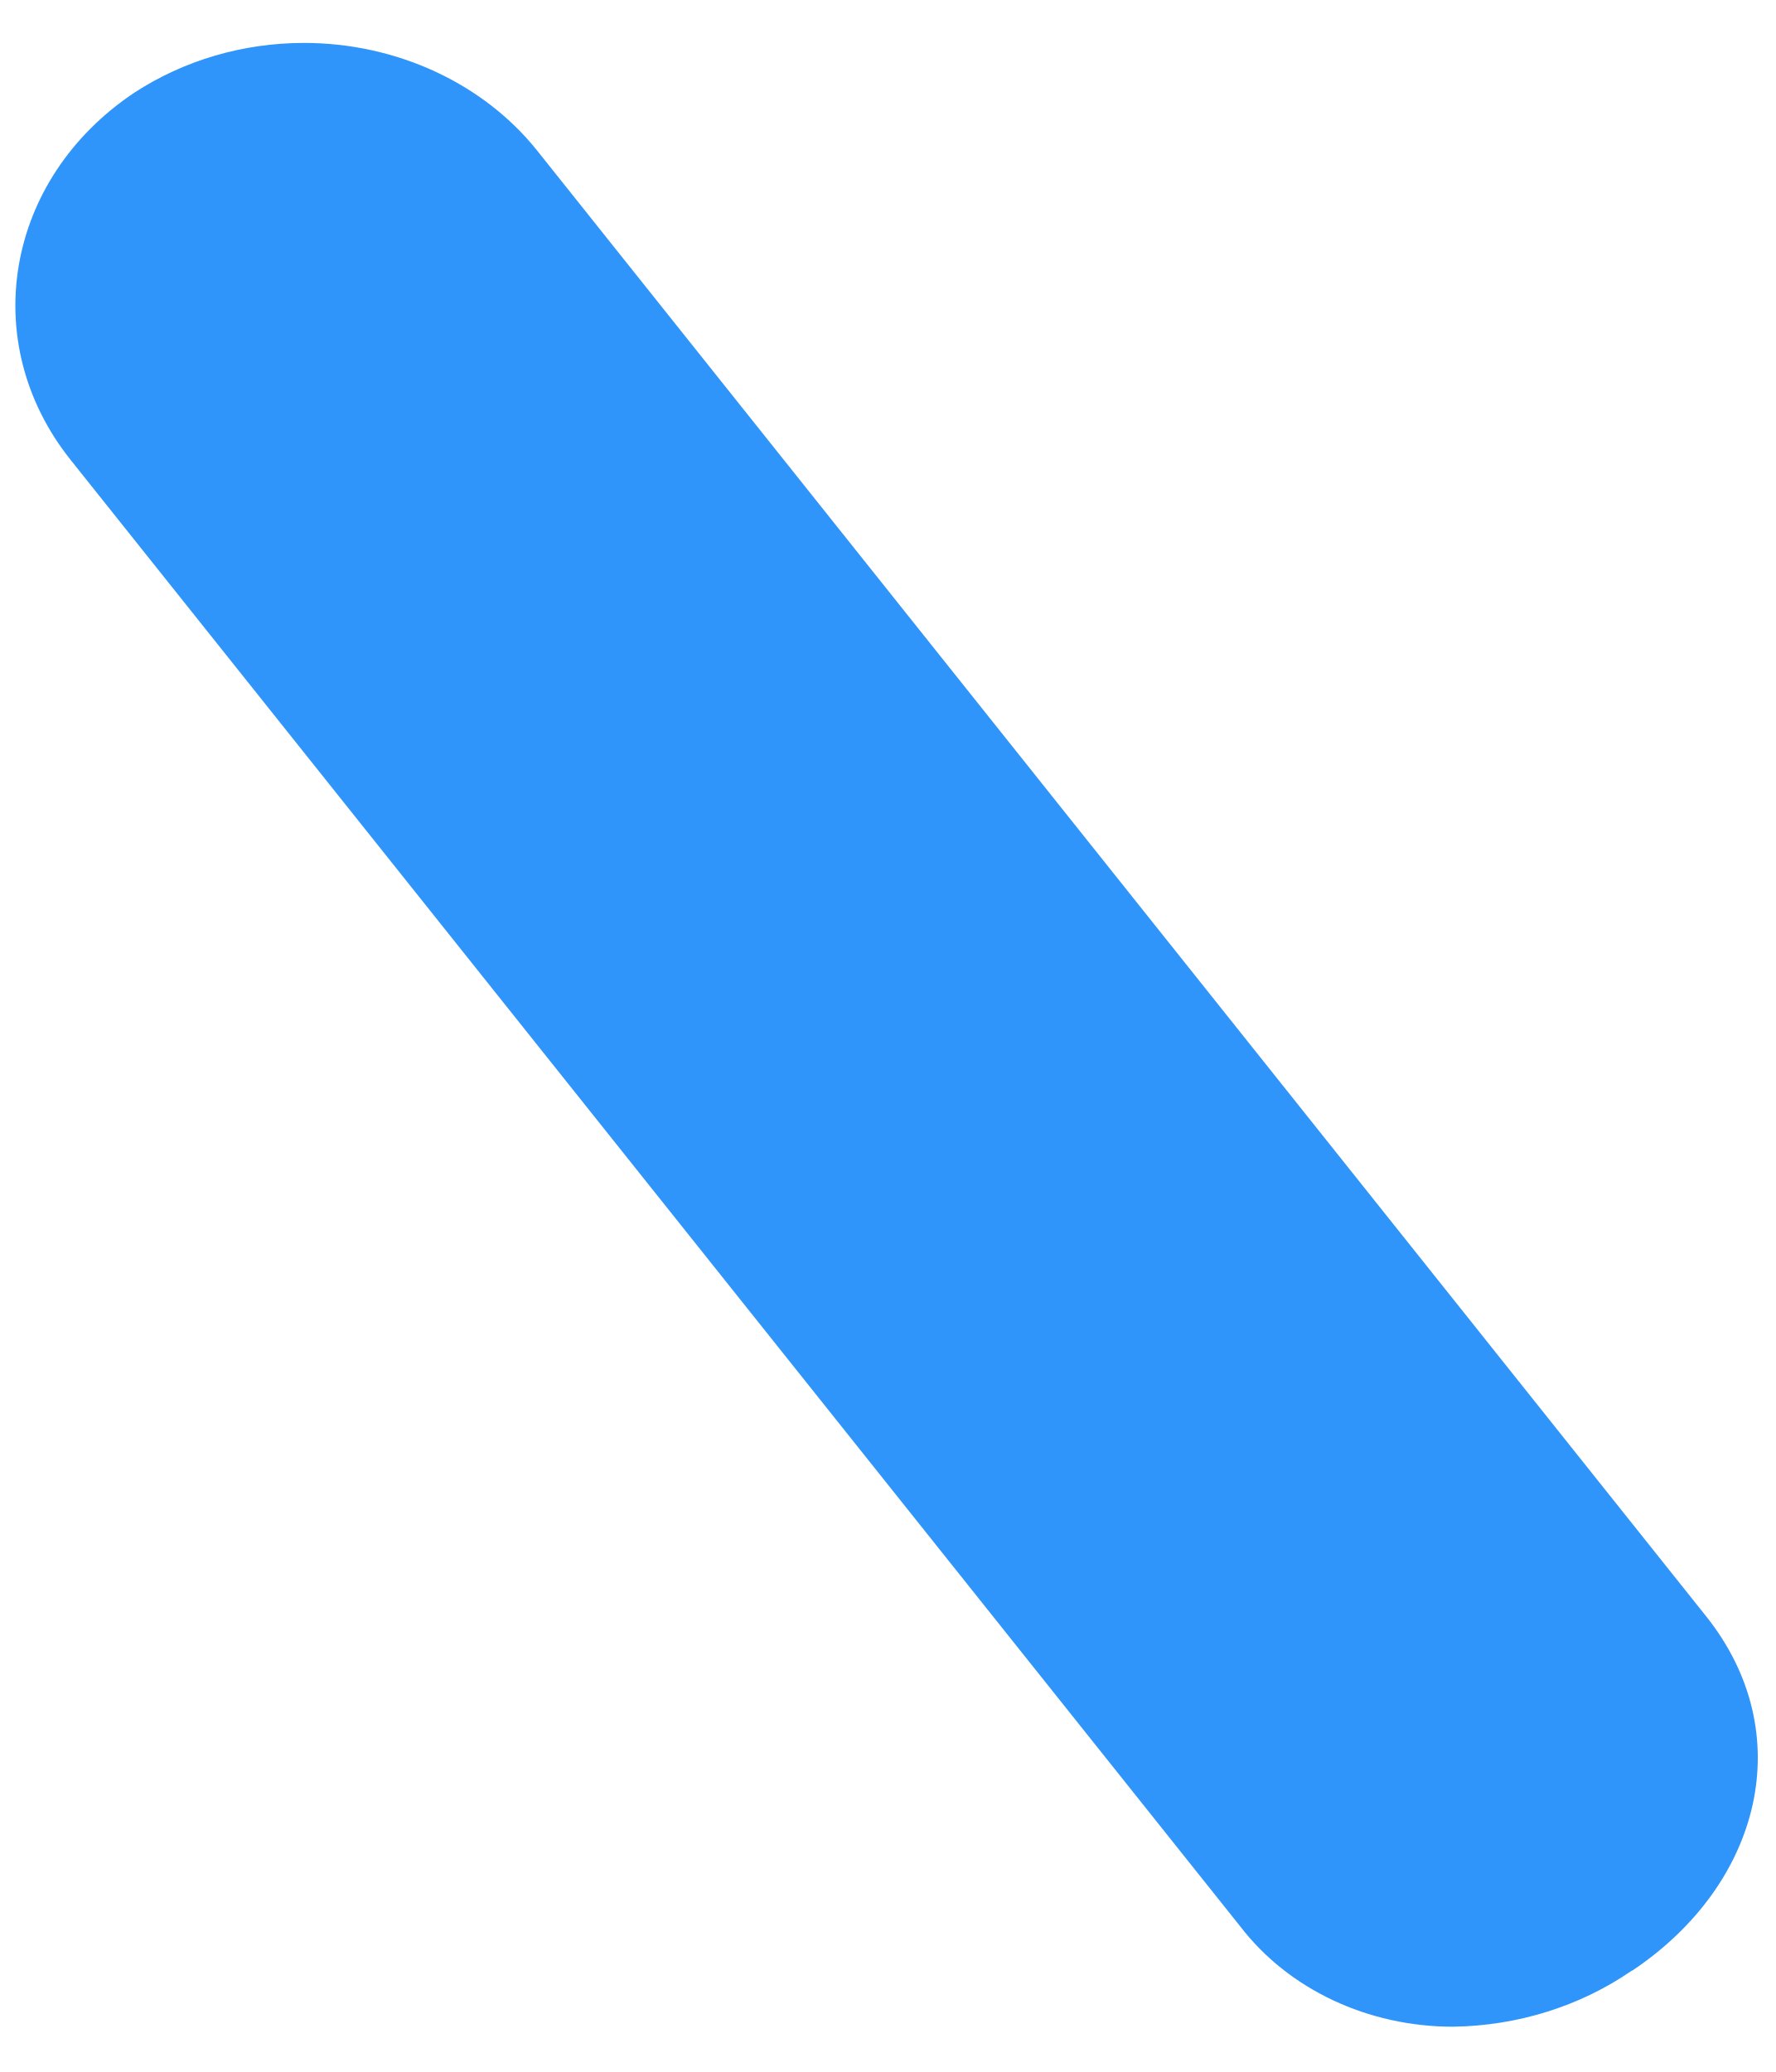
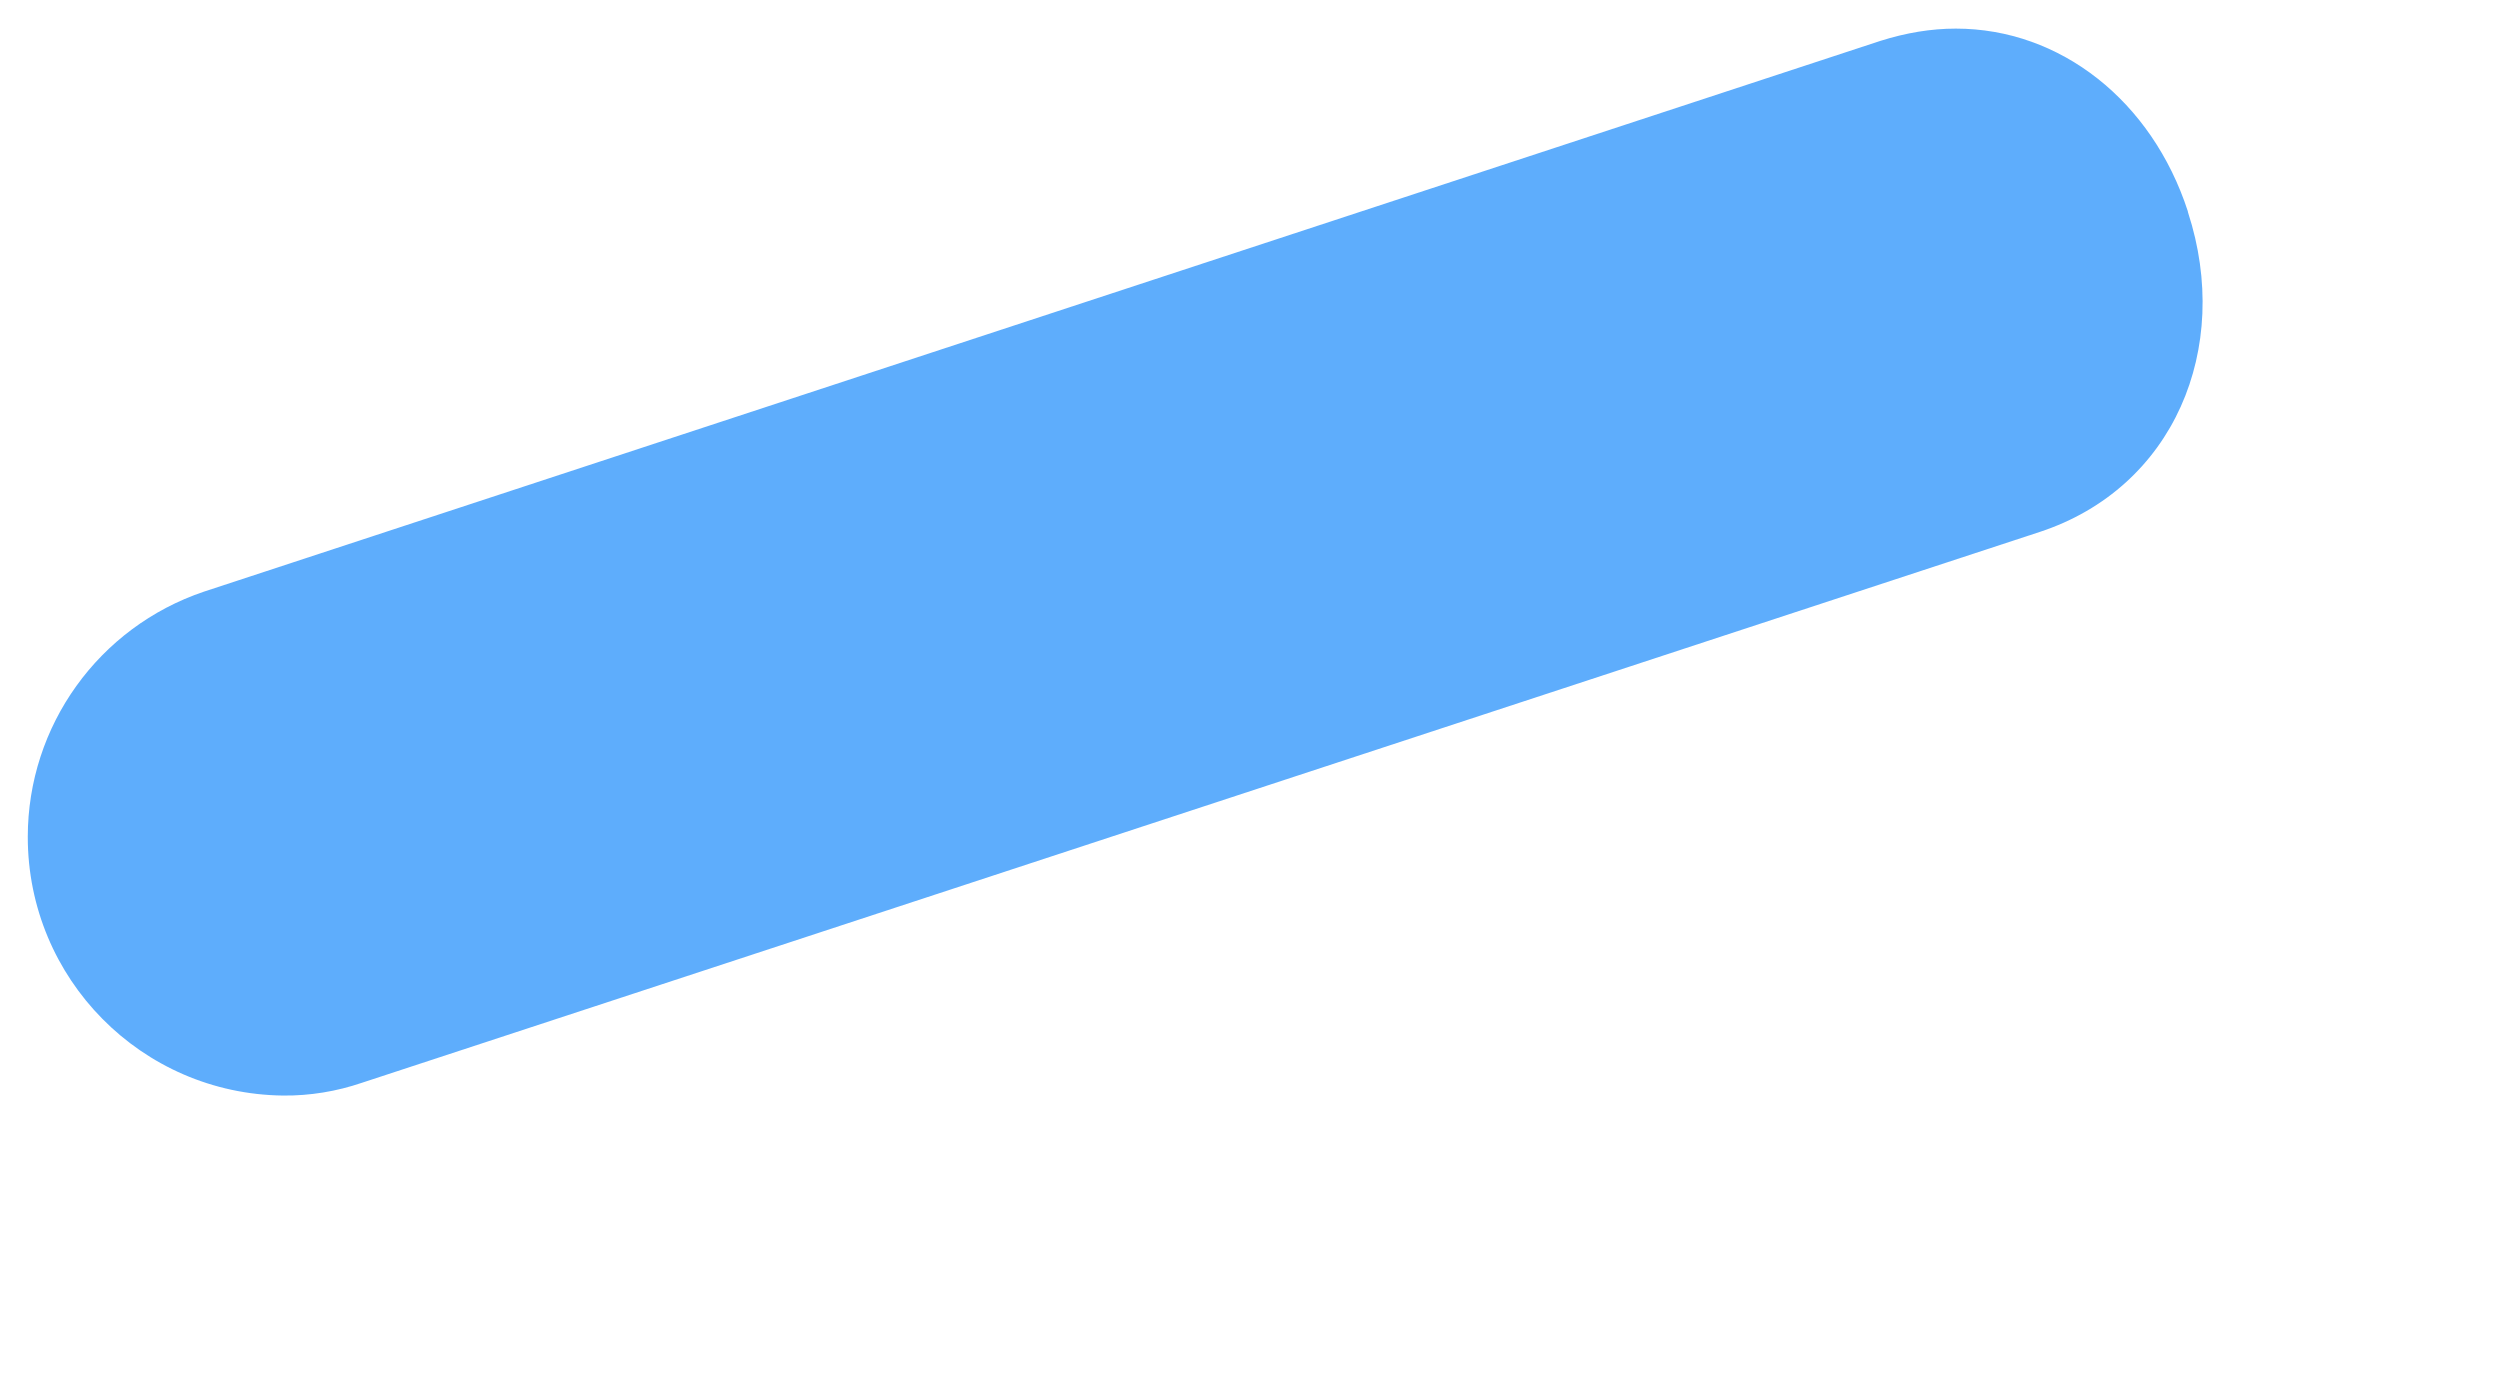
- <svg xmlns="http://www.w3.org/2000/svg" version="1.1" width="6px" height="7px">
-   <g transform="matrix(1 0 0 1 -30 -27 )">
-     <path d="M 5.511 6.659  C 5.338 6.778  5.127 6.844  4.909 6.847  C 4.622 6.847  4.354 6.721  4.191 6.509  L 0.238 1.553  C -0.078 1.156  0.018 0.604  0.454 0.313  C 0.621 0.204  0.821 0.145  1.027 0.145  C 1.339 0.145  1.633 0.281  1.815 0.509  L 5.764 5.46  C 6.08 5.856  5.95 6.365  5.517 6.656  L 5.511 6.659  Z " fill-rule="nonzero" fill="#1989fa" stroke="none" fill-opacity="0.898" transform="matrix(1 0 0 1 30 27 )" />
+ <svg xmlns="http://www.w3.org/2000/svg" version="1.1" width="9px" height="5px">
+   <g transform="matrix(1 0 0 1 -25 -42 )">
+     <path d="M 1.019 3.944  C 0.509 3.938  0.1 3.523  0.1 3.013  C 0.1 2.613  0.355 2.258  0.734 2.13  L 6.77 0.147  C 6.862 0.118  6.952 0.103  7.041 0.103  C 7.418 0.103  7.747 0.364  7.876 0.76  L 7.877 0.765  C 8.036 1.254  7.826 1.756  7.343 1.915  L 1.303 3.898  C 1.212 3.929  1.116 3.945  1.019 3.944  Z " fill-rule="nonzero" fill="#1989fa" stroke="none" fill-opacity="0.698" transform="matrix(1 0 0 1 25 42 )" />
  </g>
</svg>
